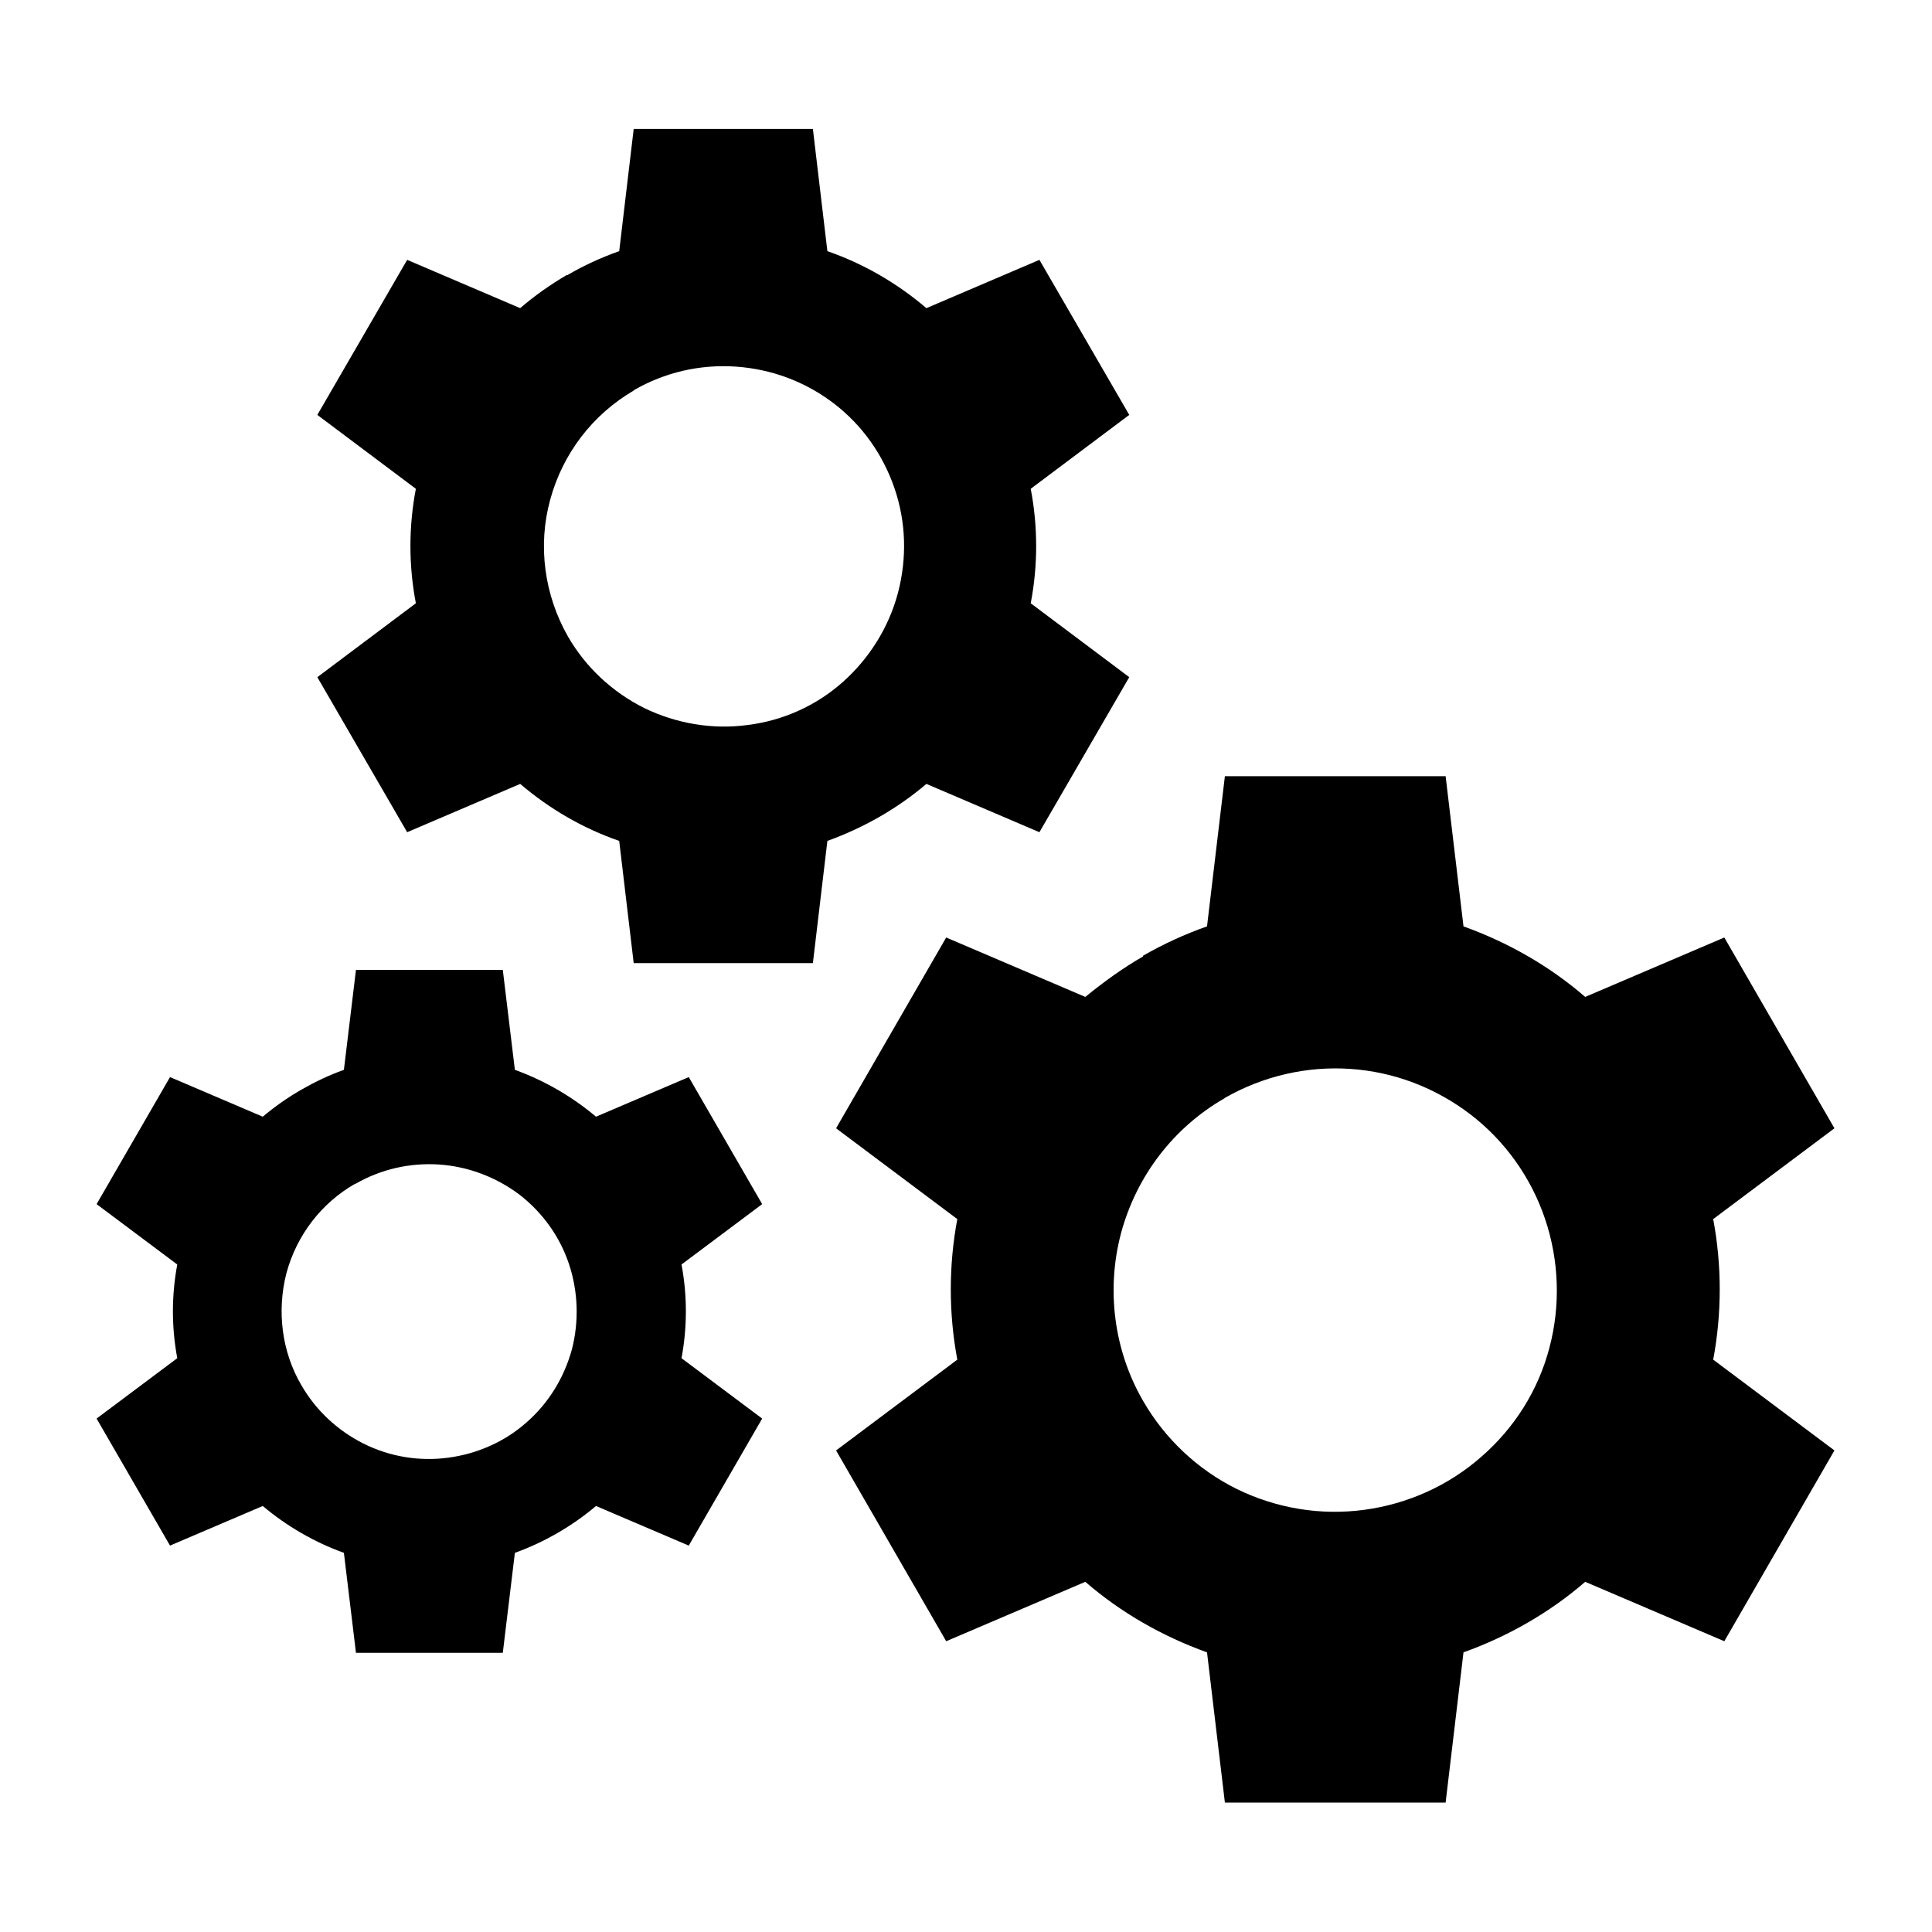
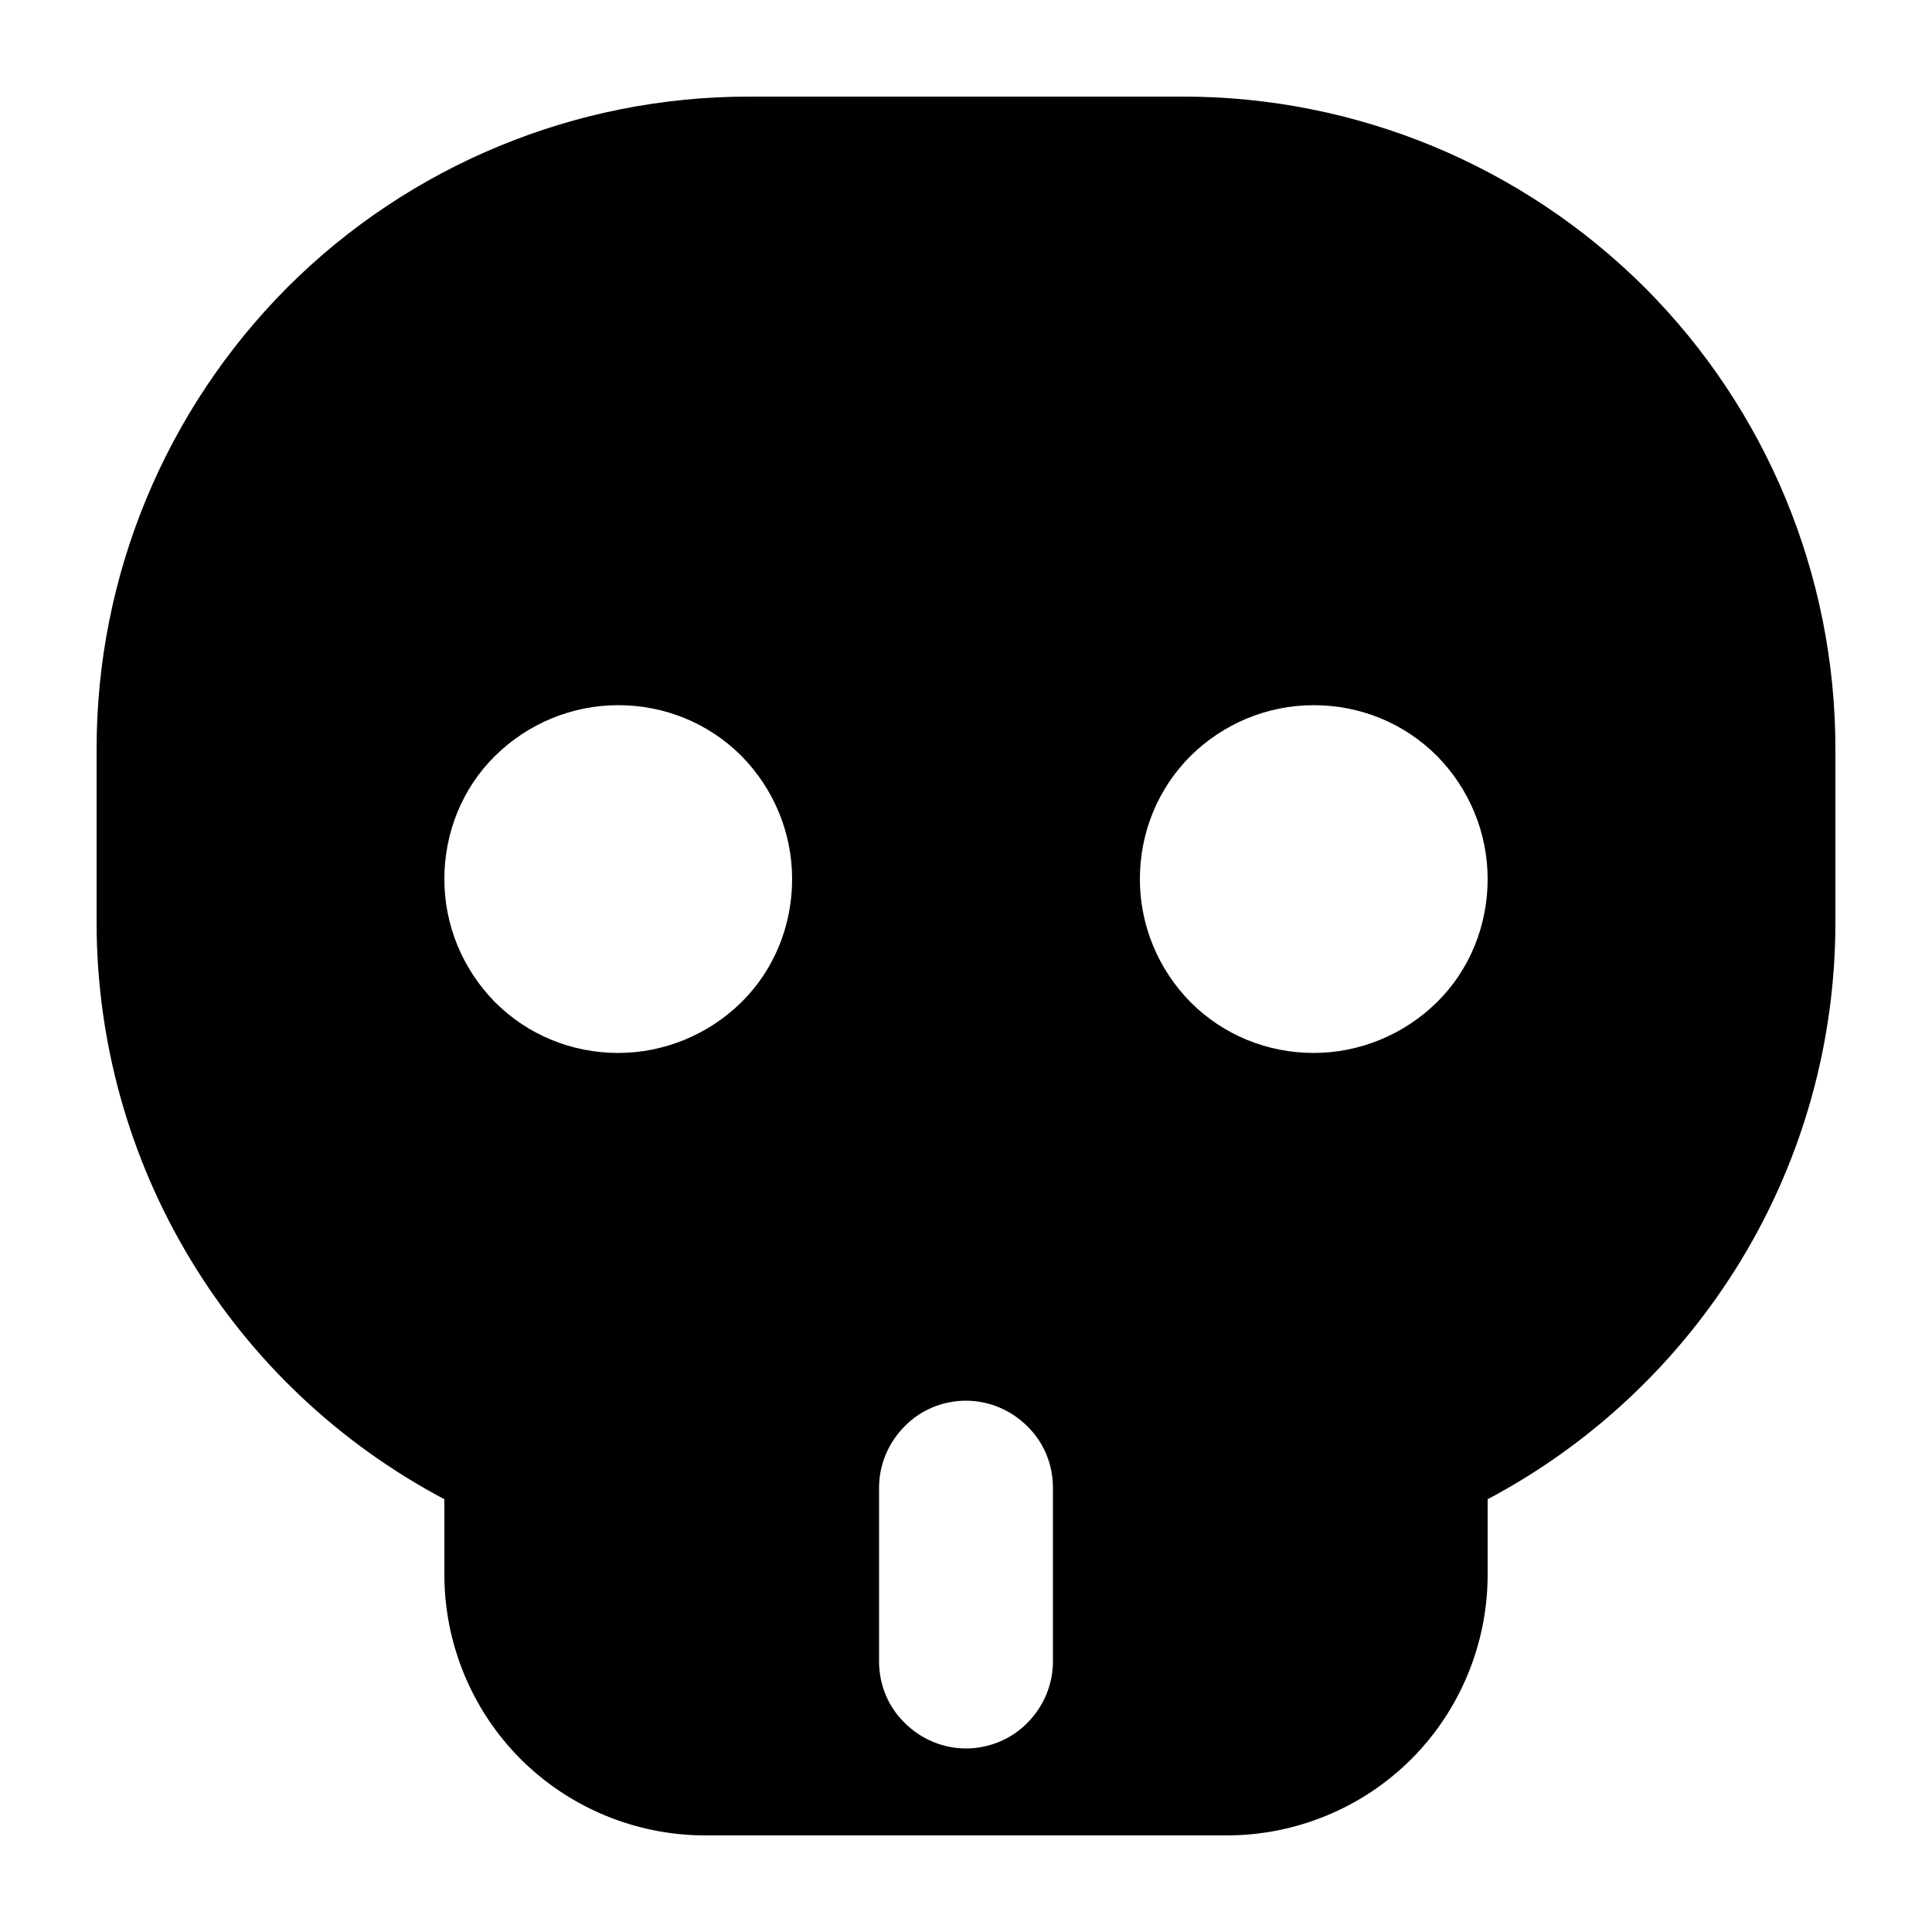
<svg xmlns="http://www.w3.org/2000/svg" id="Layer_1" data-name="Layer 1" viewBox="0 0 40 40">
  <defs>
    <style>
      .cls-1, .cls-2 {
        stroke-width: 0px;
      }

      .cls-2 {
        fill: none;
      }

      .cls-3 {
-         clip-path: url(#clippath);
+         clip-path: url(#clippath-1);
      }
    </style>
-     <clipPath id="clippath">
+     <clipPath id="clippath-1">
      <rect class="cls-2" width="40" height="40" />
    </clipPath>
  </defs>
  <g class="cls-3">
-     <g>
-       <path class="cls-1" d="M23.67,19.8c-.42.24-.82.53-1.2.84l-2.88-1.23-2.28,3.95,2.51,1.88c-.18.96-.18,1.95,0,2.91l-2.51,1.88,2.28,3.95,2.88-1.23c.74.64,1.6,1.13,2.52,1.46l.37,3.11h4.57s.37-3.11.37-3.11c.92-.33,1.78-.82,2.52-1.46l2.88,1.23,2.28-3.95-2.51-1.88c.18-.96.18-1.95,0-2.91l2.51-1.88-2.28-3.95-2.88,1.23c-.74-.64-1.6-1.13-2.52-1.46l-.37-3.11h-4.57s-.37,3.11-.37,3.11c-.46.16-.91.37-1.33.61ZM25.36,22.73c.79-.45,1.69-.66,2.59-.6.91.06,1.77.39,2.49.94.72.55,1.26,1.31,1.55,2.17.29.86.32,1.79.09,2.66-.23.88-.72,1.66-1.41,2.26-.68.6-1.53.98-2.43,1.1-.9.12-1.81-.03-2.63-.43-.81-.4-1.49-1.04-1.94-1.82-.61-1.05-.77-2.31-.46-3.48.32-1.18,1.08-2.18,2.14-2.79Z" />
-       <path class="cls-1" d="M11.74,5.69c-.34.2-.67.43-.97.69l-2.34-1-1.86,3.21,2.04,1.53c-.15.78-.15,1.59,0,2.37l-2.04,1.53,1.86,3.21,2.34-1c.61.52,1.3.92,2.05,1.18l.3,2.53h3.71s.3-2.53.3-2.53c.75-.27,1.45-.67,2.05-1.18l2.34,1,1.86-3.21-2.04-1.53c.15-.78.15-1.59,0-2.37l2.04-1.53-1.86-3.21-2.34,1c-.61-.52-1.3-.92-2.05-1.18l-.3-2.53h-3.71s-.3,2.53-.3,2.53c-.37.13-.74.3-1.08.5ZM13.12,8.08c.64-.37,1.37-.54,2.11-.49.74.05,1.44.31,2.03.76.59.45,1.02,1.06,1.26,1.76.24.7.26,1.45.07,2.17-.19.71-.59,1.35-1.14,1.84-.55.49-1.24.8-1.97.89-.73.1-1.48-.03-2.14-.35-.66-.33-1.21-.84-1.58-1.48-.49-.86-.63-1.88-.37-2.83.26-.96.88-1.77,1.74-2.27Z" />
-       <path class="cls-1" d="M6.24,22.56c-.28.16-.55.35-.8.56l-1.92-.82-1.52,2.63,1.67,1.25c-.12.64-.12,1.3,0,1.94l-1.67,1.25,1.52,2.63,1.92-.82c.5.42,1.07.75,1.68.97l.25,2.07h3.04s.25-2.07.25-2.07c.61-.22,1.18-.55,1.68-.97l1.92.82,1.52-2.63-1.67-1.25c.12-.64.12-1.3,0-1.94l1.67-1.25-1.52-2.63-1.92.82c-.5-.42-1.07-.75-1.68-.97l-.25-2.07h-3.04s-.25,2.07-.25,2.07c-.31.11-.6.25-.88.41ZM7.36,24.51c.52-.3,1.12-.44,1.73-.4.6.04,1.18.26,1.66.62.48.37.84.87,1.03,1.44.19.57.21,1.19.06,1.77-.16.58-.48,1.11-.94,1.51-.45.4-1.02.65-1.62.73-.6.08-1.21-.02-1.75-.29-.54-.27-.99-.69-1.29-1.21-.41-.7-.51-1.54-.31-2.32.21-.78.72-1.45,1.42-1.85Z" />
-     </g>
+     <path class="cls-1" d="M30.8,32.6c0,1.43-.57,2.81-1.58,3.82-1.01,1.01-2.39,1.58-3.82,1.58h-10.8c-1.43,0-2.81-.57-3.82-1.58-1.01-1.01-1.58-2.39-1.58-3.82v-1.56c-2.17-1.15-3.99-2.86-5.26-4.97-1.27-2.1-1.94-4.52-1.94-6.97v-3.6c0-3.58,1.42-7.01,3.95-9.55,2.53-2.53,5.97-3.95,9.55-3.95h9c3.58,0,7.01,1.42,9.55,3.95,2.53,2.53,3.95,5.97,3.95,9.55v3.6c0,2.46-.67,4.87-1.94,6.97-1.27,2.1-3.09,3.82-5.26,4.97v1.56ZM12.8,21.8c.95,0,1.87-.38,2.55-1.05.68-.67,1.05-1.59,1.05-2.55s-.38-1.87-1.05-2.55c-.68-.68-1.59-1.05-2.55-1.05s-1.87.38-2.55,1.05-1.05,1.59-1.05,2.55.38,1.87,1.05,2.55c.68.68,1.59,1.05,2.55,1.05ZM27.2,21.8c.95,0,1.87-.38,2.55-1.05.68-.67,1.05-1.59,1.05-2.55s-.38-1.87-1.05-2.55c-.68-.68-1.59-1.05-2.55-1.05s-1.87.38-2.55,1.05c-.68.68-1.05,1.59-1.05,2.55s.38,1.87,1.05,2.55c.68.68,1.59,1.05,2.55,1.05ZM20,29c-.48,0-.94.19-1.27.53-.34.34-.53.8-.53,1.27v3.6c0,.48.19.94.53,1.27.34.34.8.53,1.27.53s.94-.19,1.27-.53c.34-.34.53-.8.53-1.27v-3.6c0-.48-.19-.94-.53-1.27-.34-.34-.8-.53-1.27-.53Z" />
  </g>
</svg>
